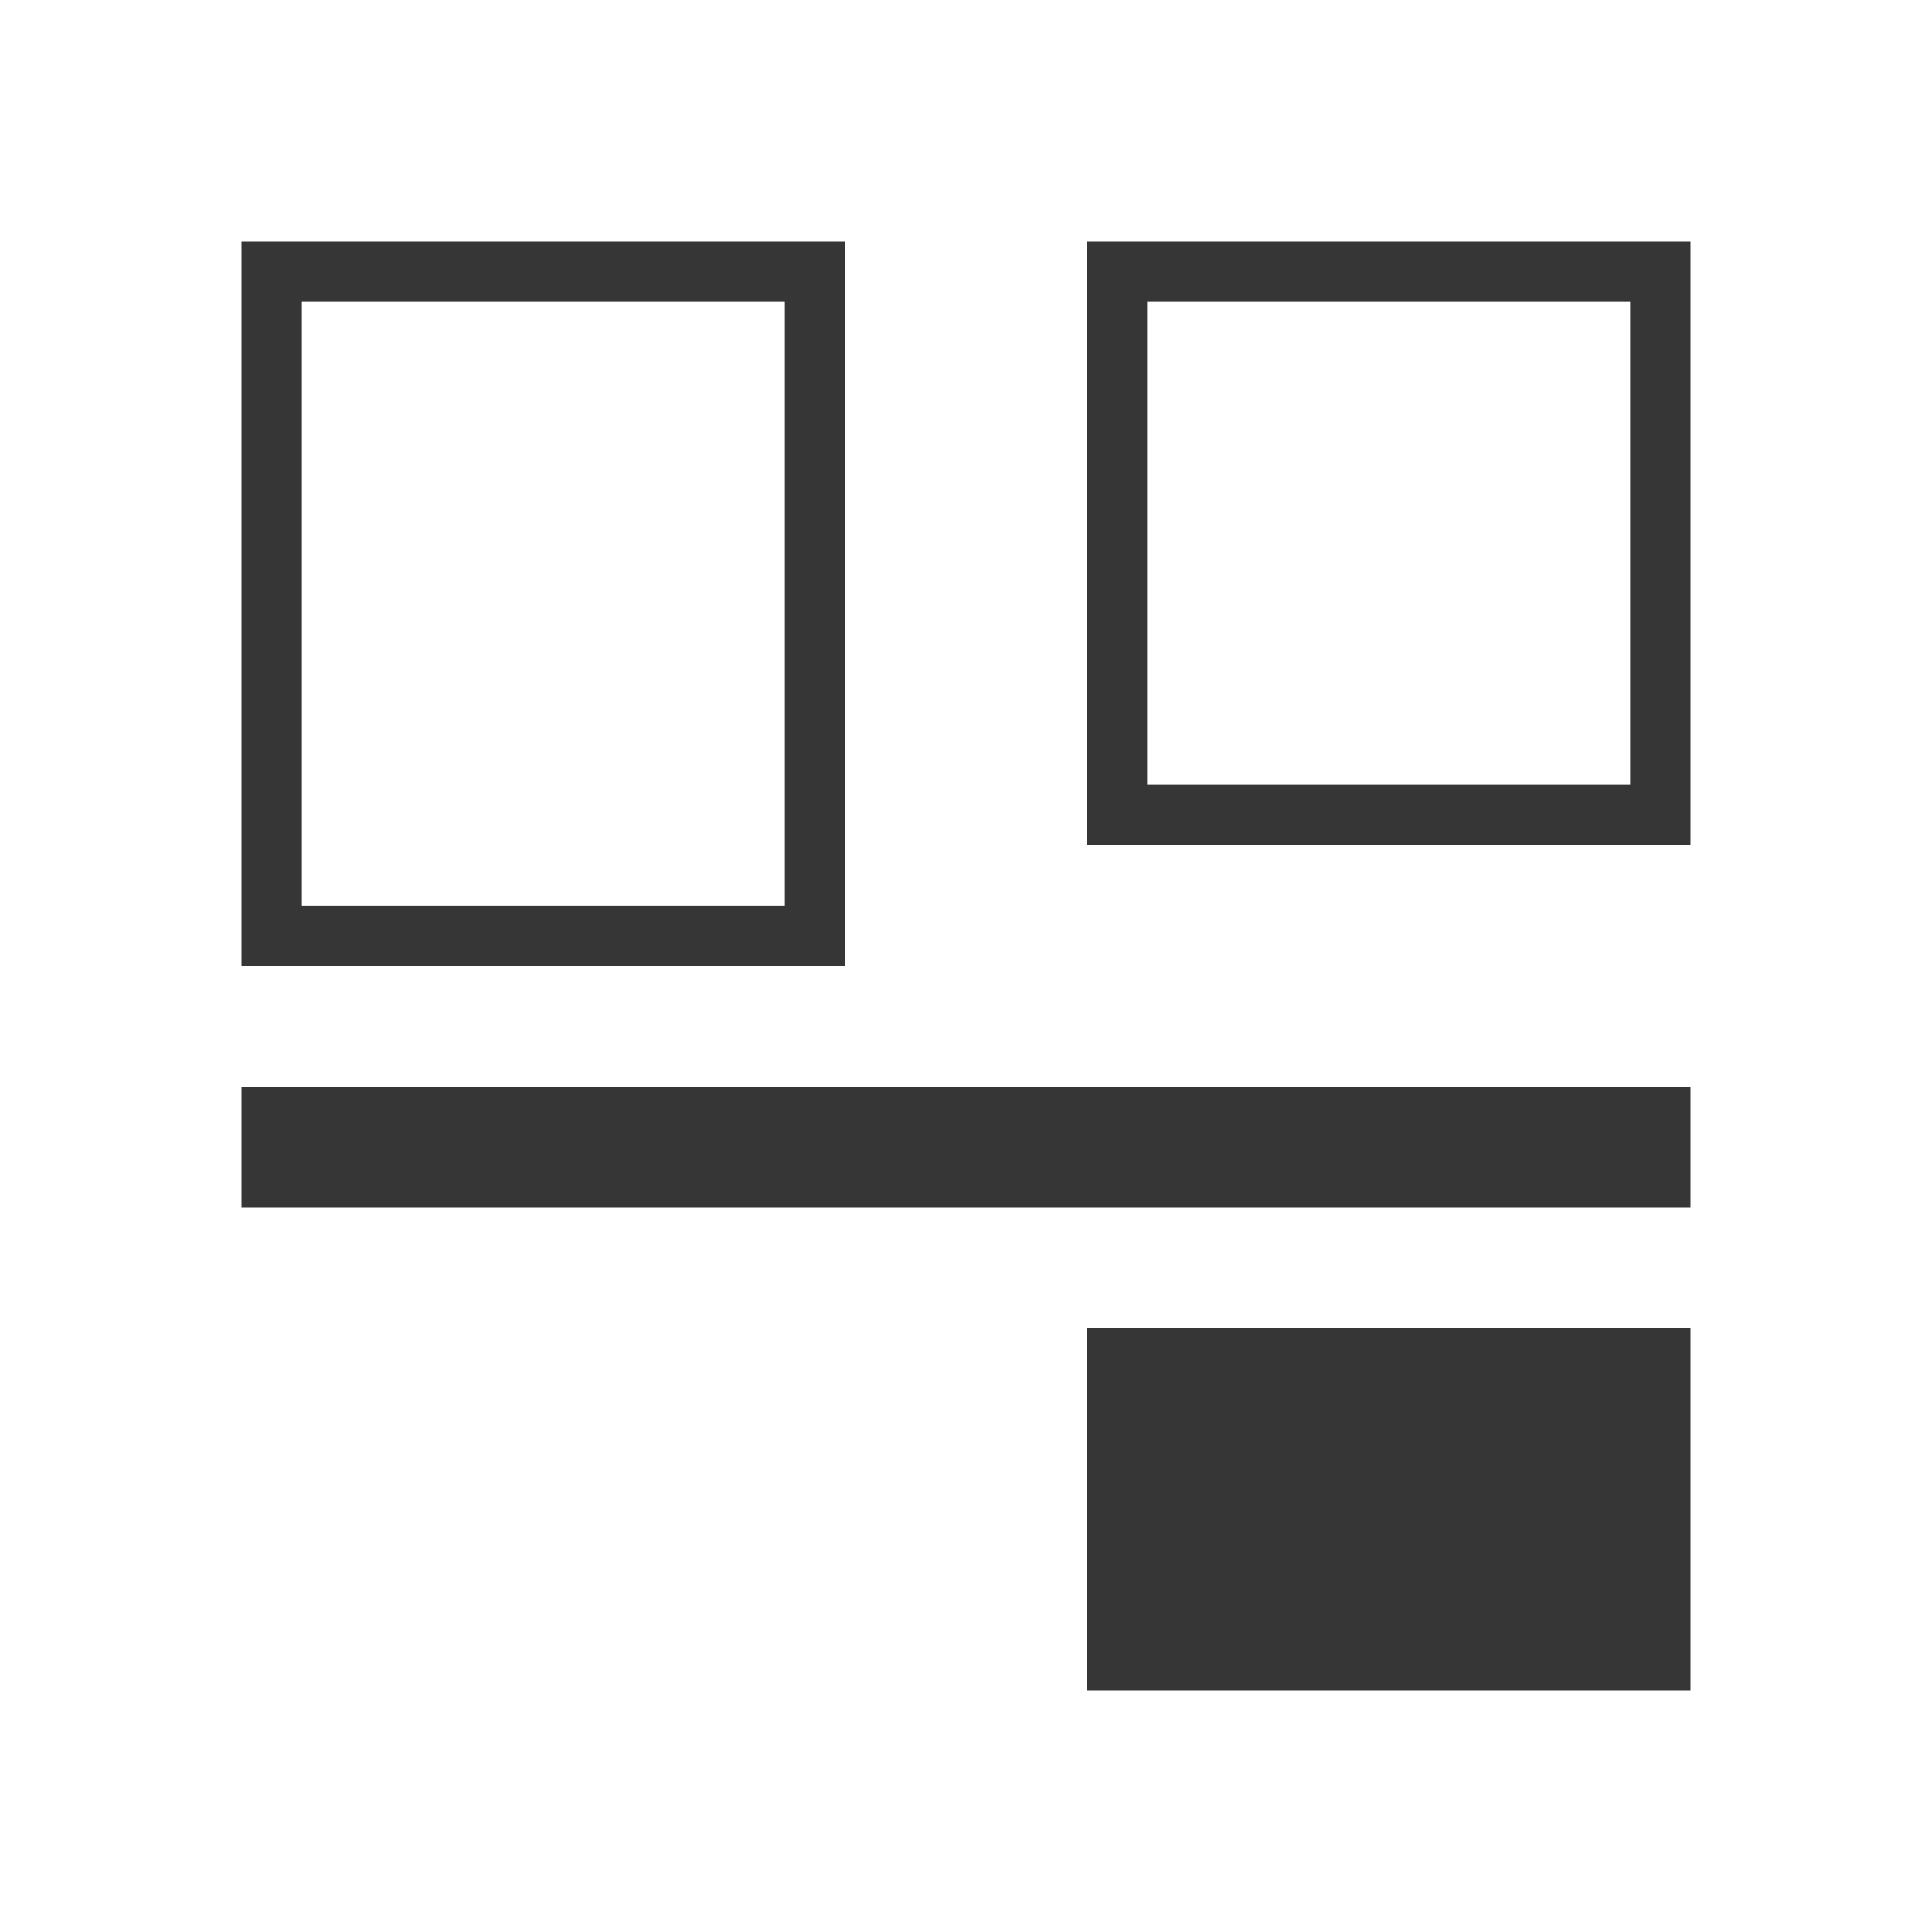
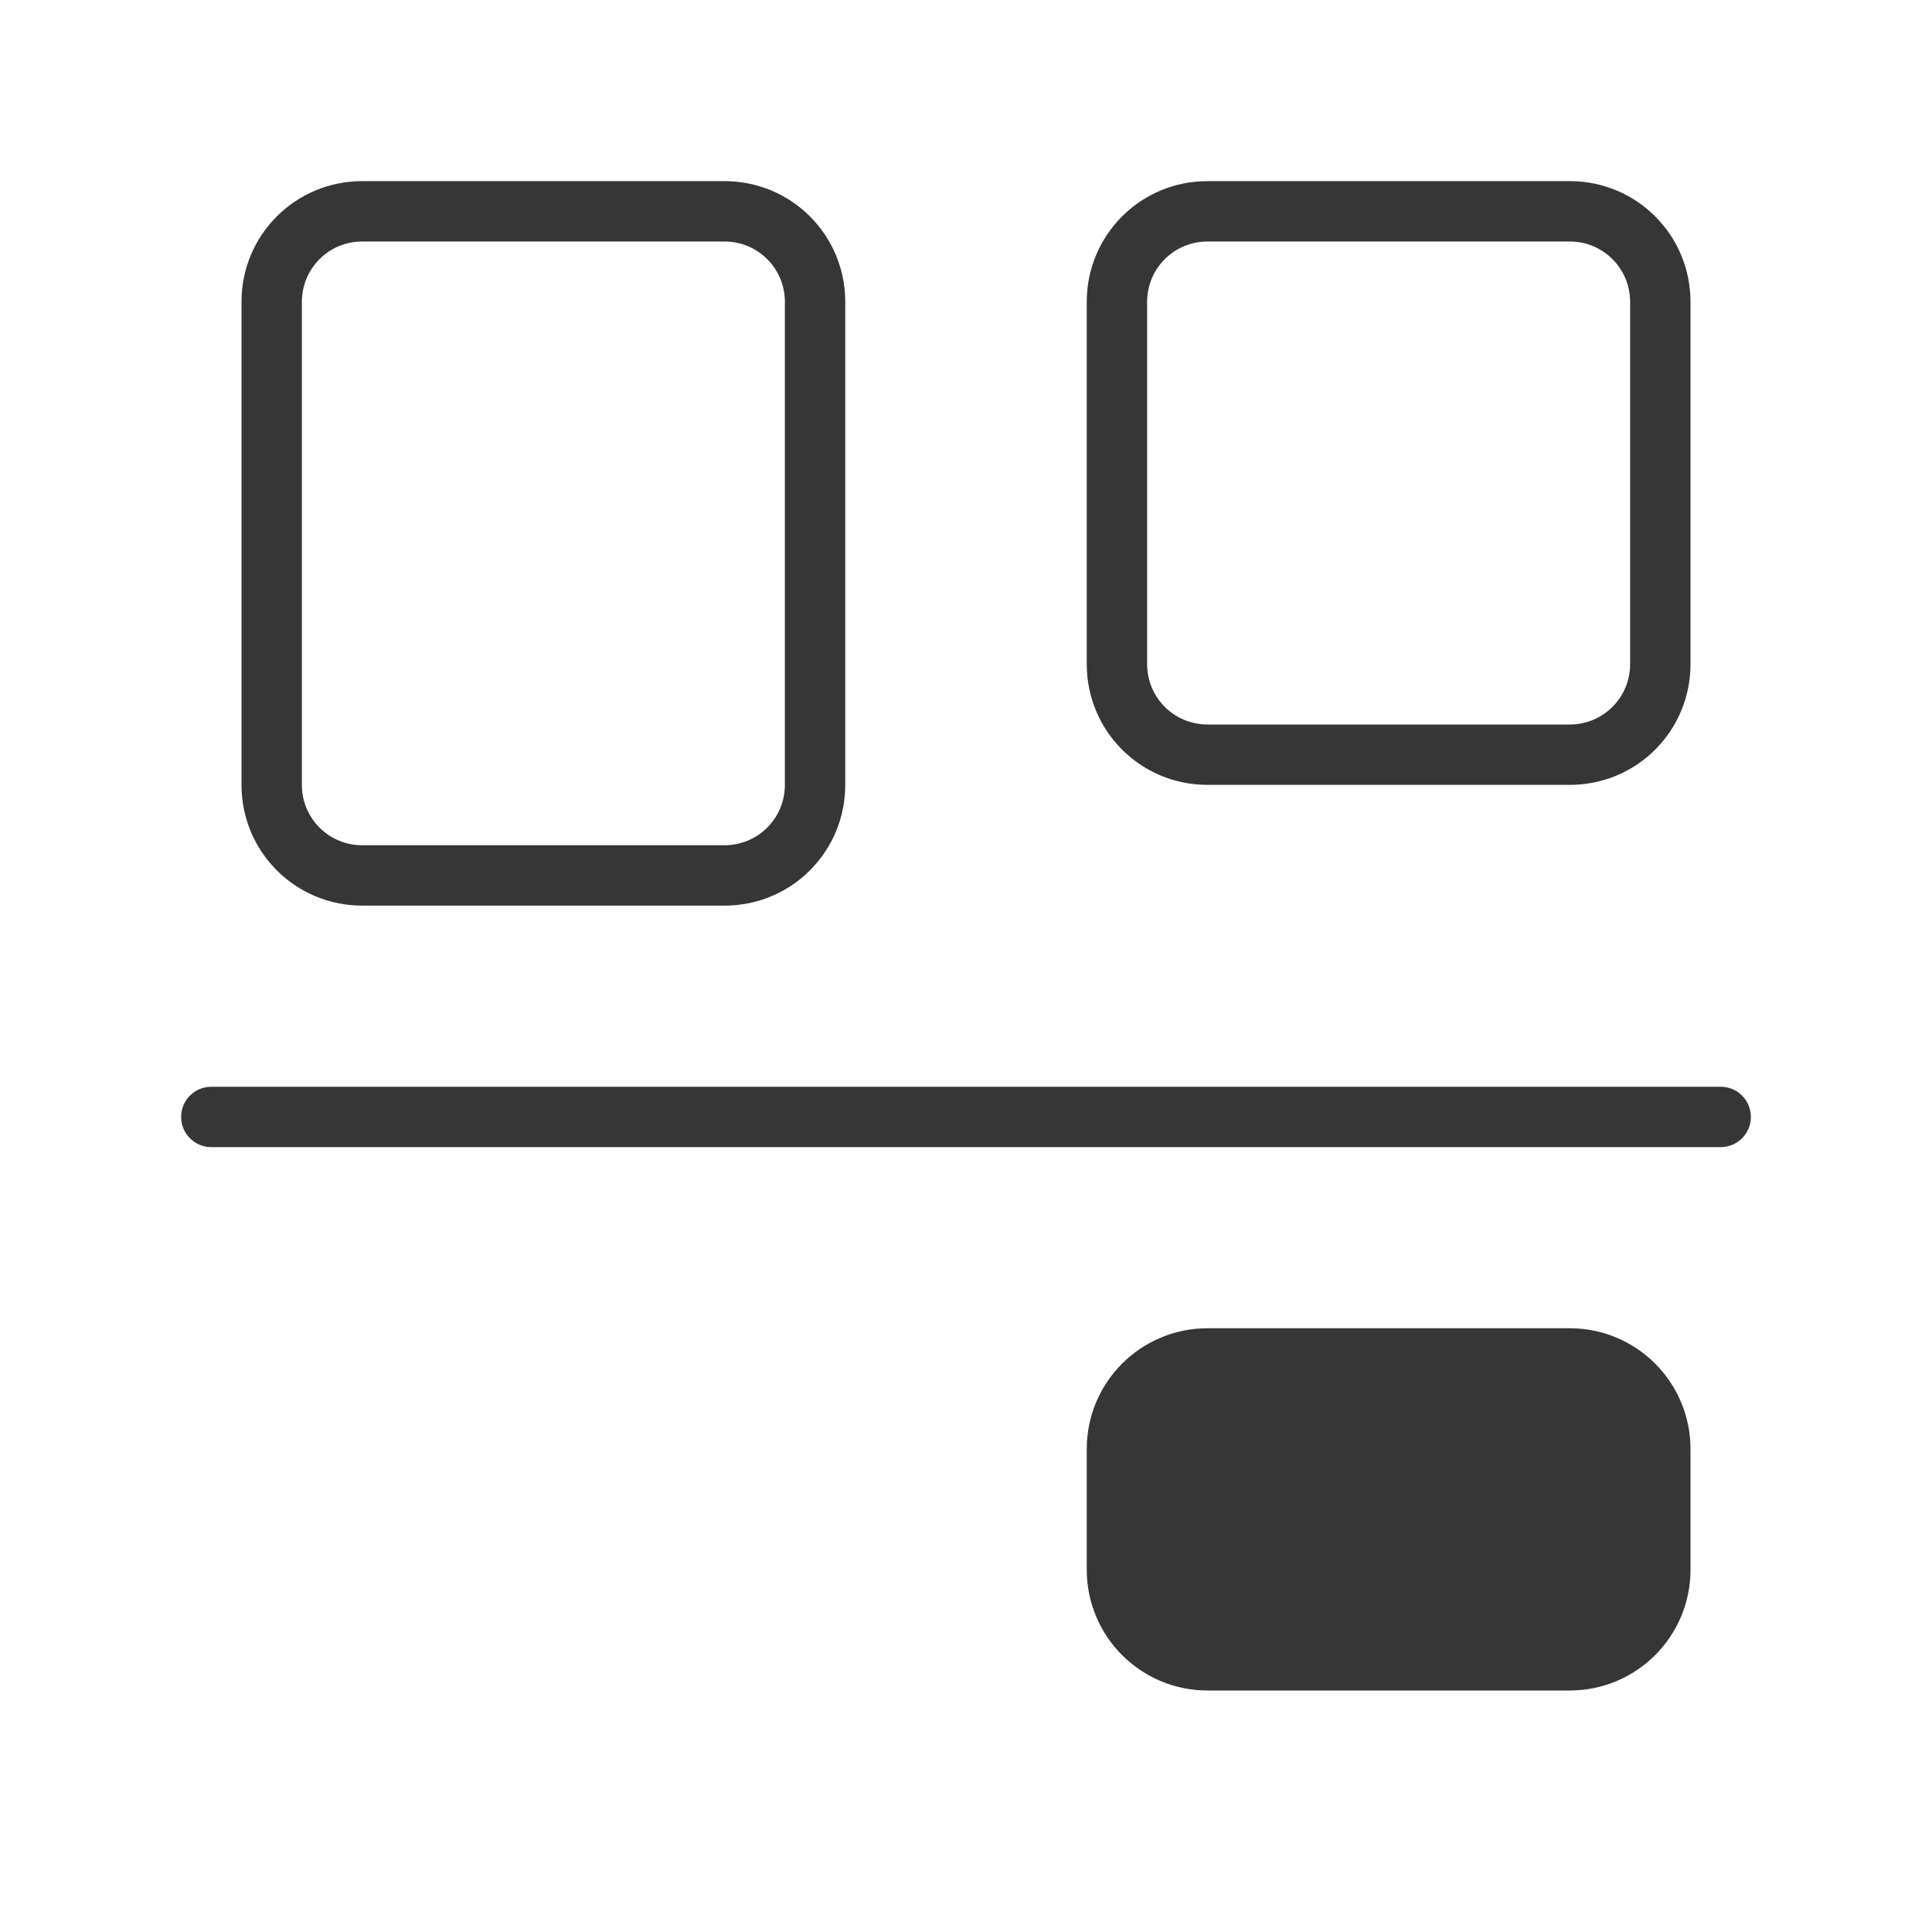
- <svg xmlns="http://www.w3.org/2000/svg" viewBox="0 0 32 32">
-   <defs id="defs3051">
-     <style type="text/css" id="current-color-scheme">
-       .ColorScheme-Text {
+ <svg xmlns="http://www.w3.org/2000/svg" version="1.1" viewBox="0 0 32 32">
+   <defs>
+     <style id="current-color-scheme" type="text/css">.ColorScheme-Text {
        color:#363636;
-       }
-       </style>
+       }</style>
  </defs>
-   <path style="fill:currentColor;fill-opacity:1;stroke:none" d="M 4 4 L 4 16 L 14 16 L 14 4 L 4 4 z M 18 4 L 18 14 L 28 14 L 28 4 L 18 4 z M 5 5 L 13 5 L 13 15 L 5 15 L 5 5 z M 19 5 L 27 5 L 27 13 L 19 13 L 19 5 z M 4 18 L 4 20 L 28 20 L 28 18 L 4 18 z M 18 22 L 18 28 L 28 28 L 28 22 L 18 22 z " id="path8" class="ColorScheme-Text" />
+   <path class="ColorScheme-Text" d="m6 3c-1.108 0-2 0.892-2 2v8c0 1.108 0.892 2 2 2h6c1.108 0 2-0.892 2-2v-8c0-1.108-0.892-2-2-2zm0 1h6c0.554 0 1 0.446 1 1v8c0 0.554-0.446 1-1 1h-6c-0.554 0-1-0.446-1-1v-8c0-0.554 0.446-1 1-1z" fill="currentColor" />
+   <path class="ColorScheme-Text" d="m20 3c-1.108 0-2 0.892-2 2v6c0 1.108 0.892 2 2 2h6c1.108 0 2-0.892 2-2v-6c0-1.108-0.892-2-2-2zm0 1h6c0.554 0 1 0.446 1 1v6c0 0.554-0.446 1-1 1h-6c-0.554 0-1-0.446-1-1v-6c0-0.554 0.446-1 1-1z" fill="currentColor" />
+   <rect class="ColorScheme-Text" x="3" y="18" width="26" height="1" rx=".5" ry=".5" fill="currentColor" />
+   <rect class="ColorScheme-Text" x="18" y="22" width="10" height="6" rx="2" ry="2" fill="currentColor" />
</svg>
